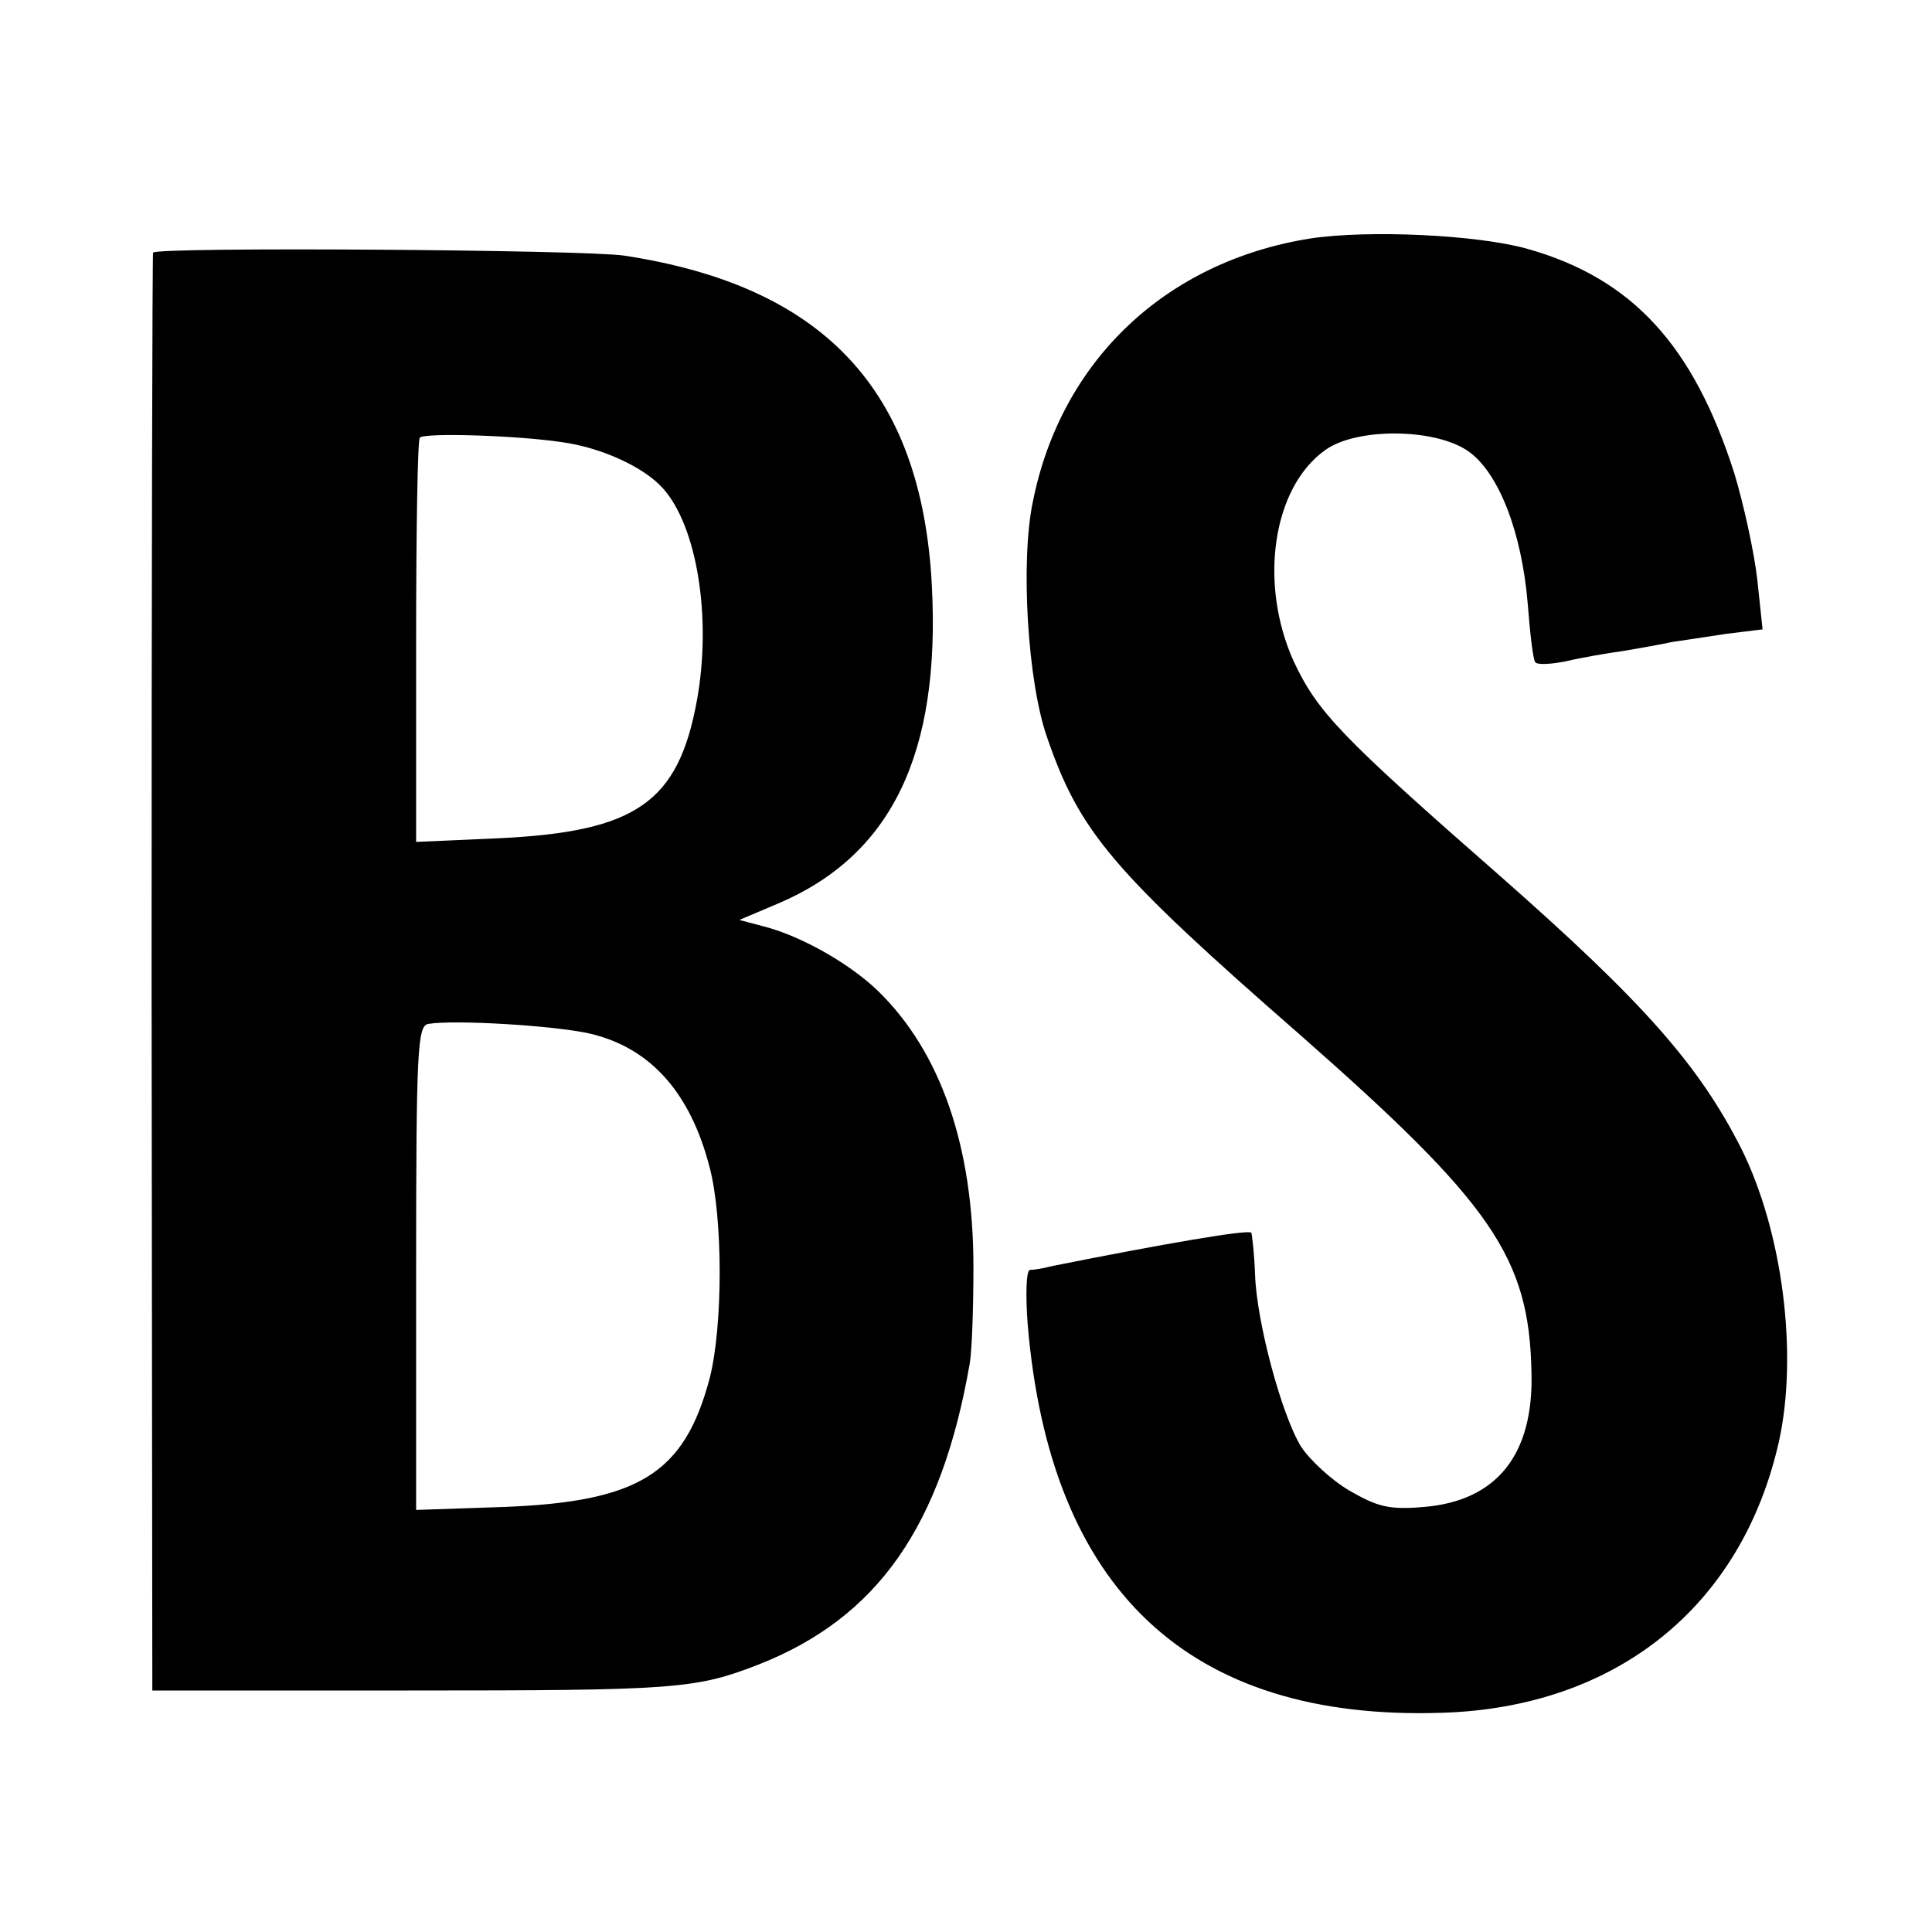
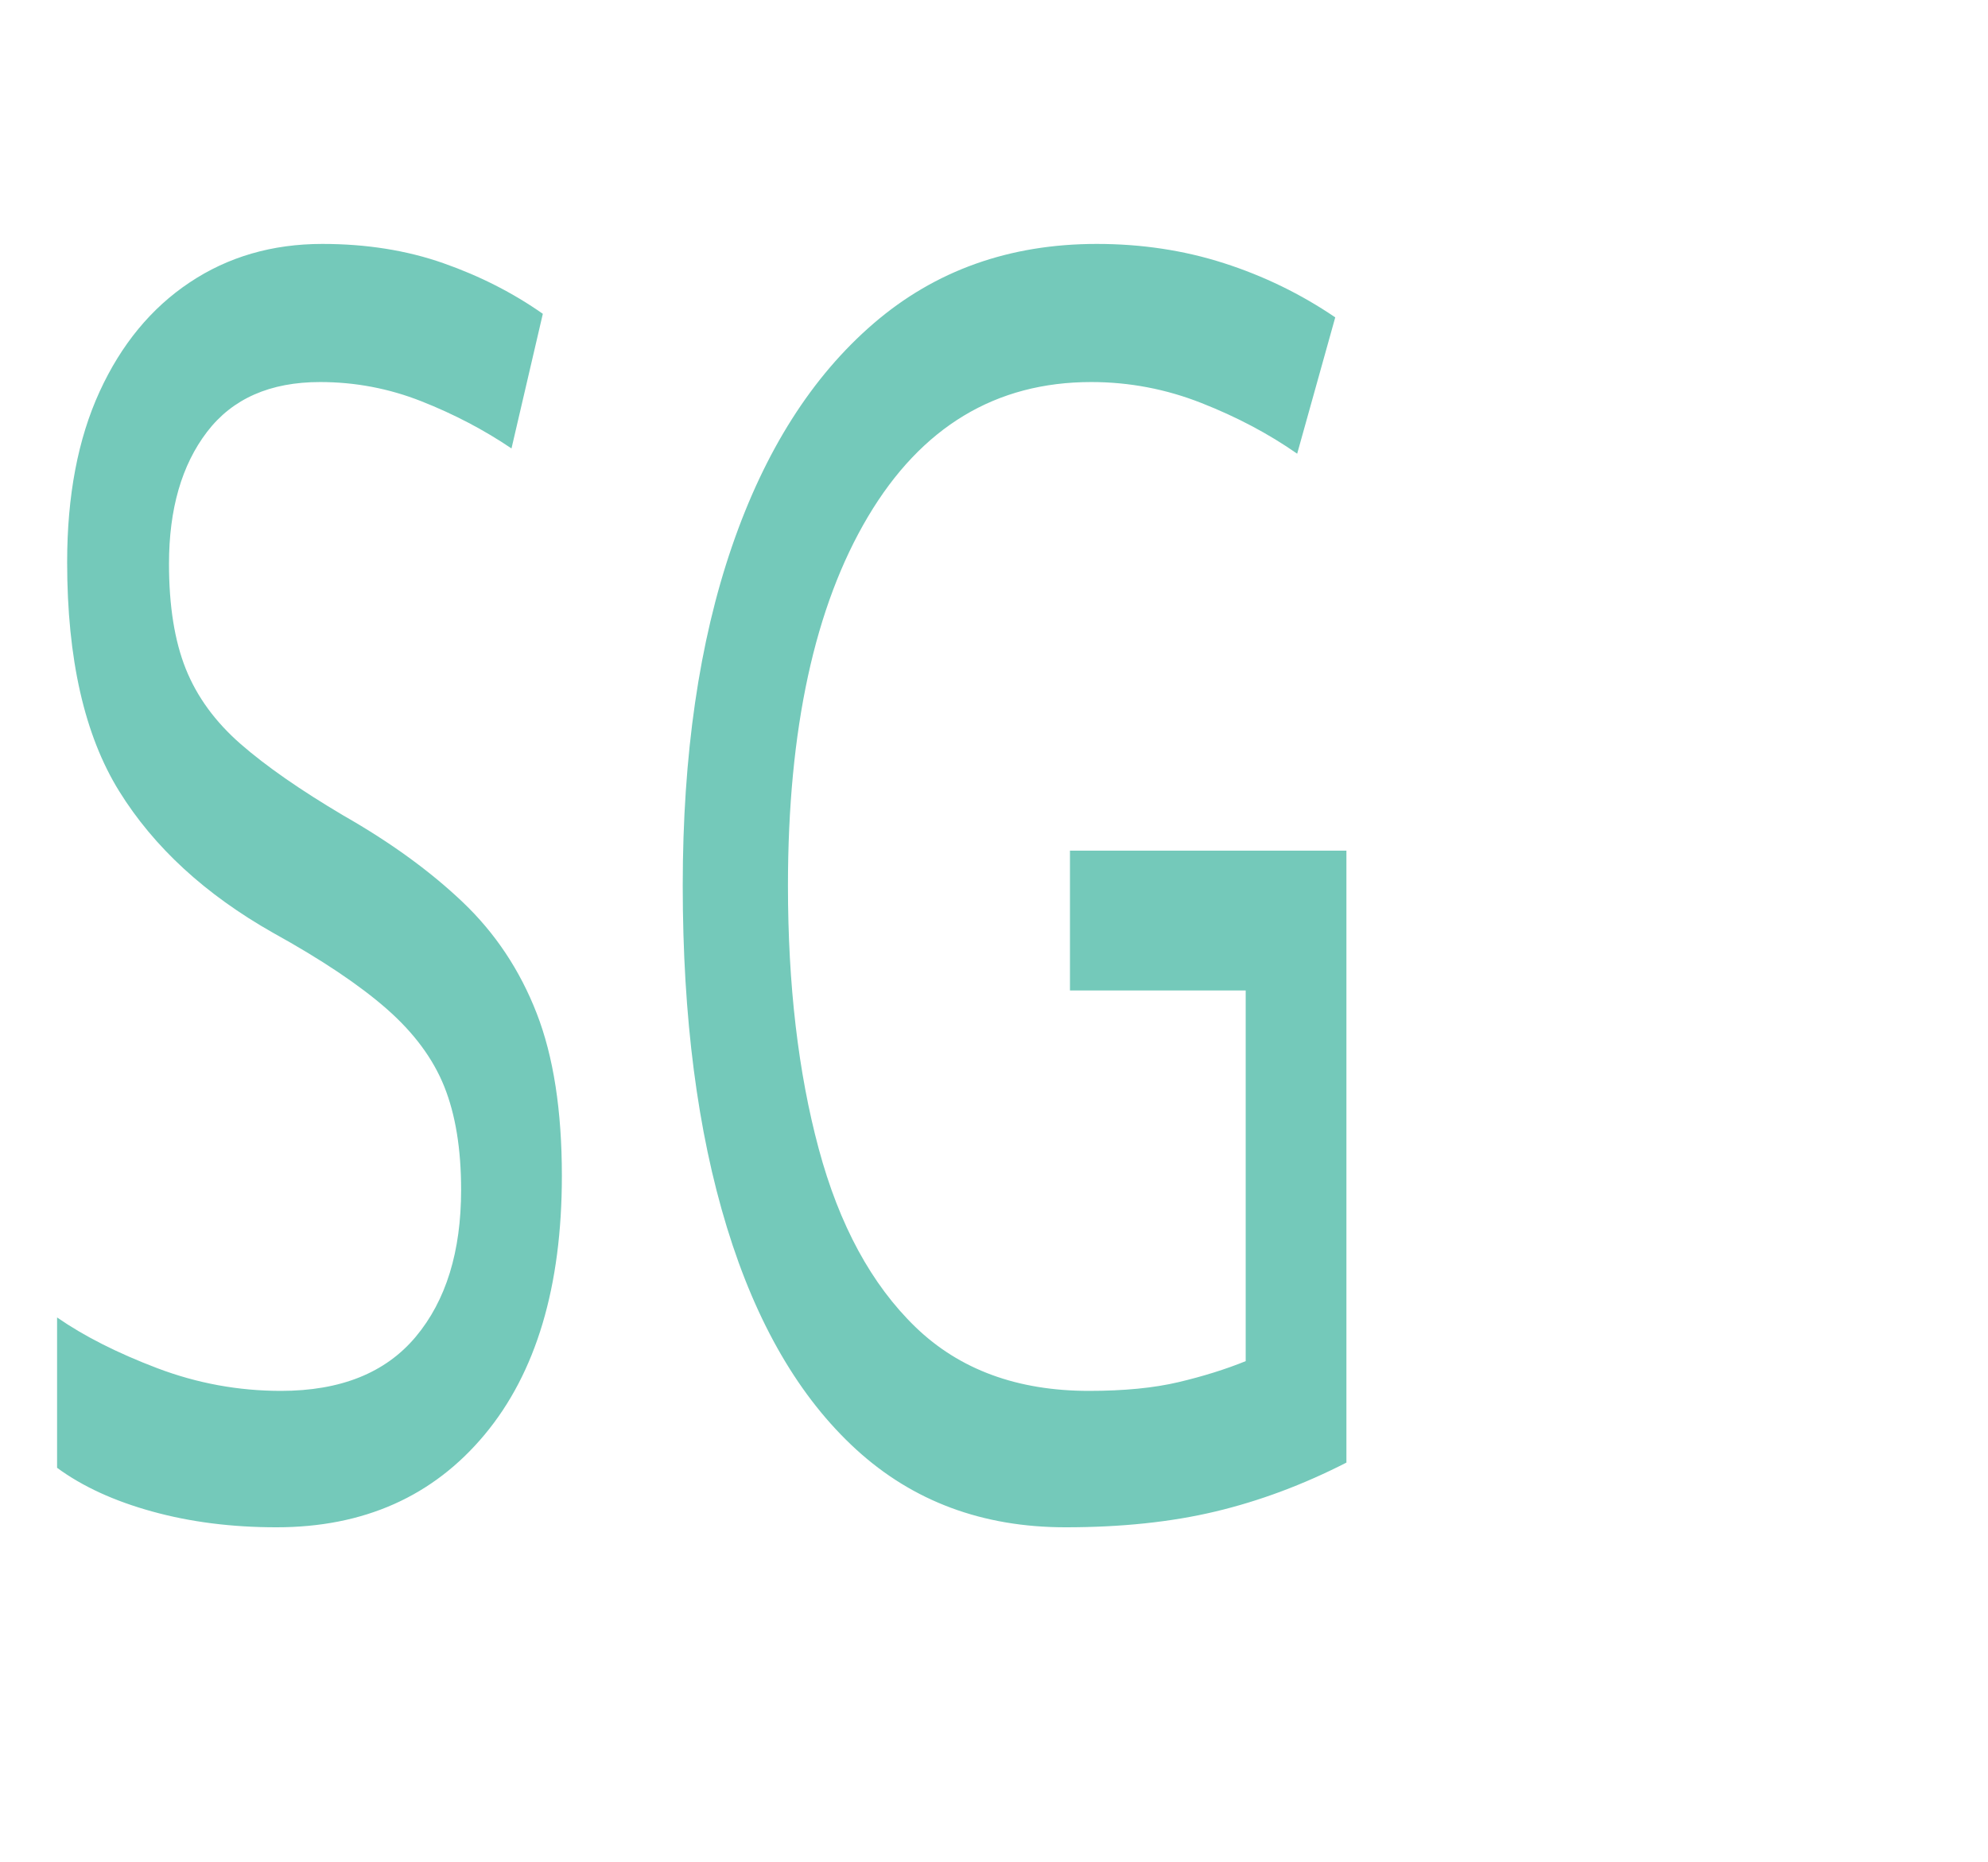
- <svg xmlns="http://www.w3.org/2000/svg" version="1" width="346.667" height="346.667" viewBox="0 0 260 260">
-   <path d="M176.3 32.1c-19.4 3.1-33.5 16.4-37.3 35.4-1.7 8.1-.7 24.3 1.9 31.7 4.4 12.8 8.8 18 34.1 40.1 25.8 22.7 30.8 29.9 31.1 45.4.3 11.1-4.7 17.3-14.5 18.1-4.6.4-6.2 0-10-2.2-2.4-1.4-5.3-4.1-6.5-5.9-2.6-4.2-6-16.8-6.2-23.2-.1-2.8-.4-5.3-.5-5.6-.3-.5-11.9 1.5-26.9 4.5-1.1.3-2.4.5-2.9.5-.5.1-.6 3.3-.3 7.3 3 35.8 21.7 53.4 55.7 52.3 23.5-.7 40.4-14.3 45.4-36.5 2.6-11.8.5-28.3-5.1-39.5-5.7-11.2-13.1-19.6-32.3-36.5-21.7-19-24.7-22.2-27.9-29-4.7-10.4-2.9-23.3 4.2-28.4 4.2-3.1 15-3 19.4.2 4 2.9 7.1 10.8 7.9 20.5.3 3.9.7 7.4 1 7.8.2.4 2.1.3 4.1-.1 2.1-.5 5.6-1.1 7.8-1.4 2.3-.4 5.2-.9 6.5-1.2 1.4-.2 4.7-.7 7.3-1.1l4.9-.6-.7-6.6c-.4-3.6-1.8-10.1-3.1-14.4-5.5-17.2-13.7-26.2-27.8-30.2-6.7-1.9-21.4-2.6-29.3-1.4zM20.6 34c-.1.3-.2 43.9-.2 97l.1 96.5H55c36.1 0 38.6-.2 47.1-3.5 16-6.3 24.6-18.6 28.4-40.5.3-1.7.5-7.5.5-13 0-16.2-4.4-28.9-12.8-37.1-3.9-3.8-10.7-7.6-15.7-8.8l-3-.8 5.2-2.2c15.3-6.5 21.9-20.2 20.7-42.9C124 52.5 110.9 38.5 84 34.4c-5.4-.8-63-1.2-63.4-.4zm55 25.5c5.2.7 11 3.3 13.6 6.2 4.6 5.1 6.6 17.4 4.6 28.5-2.5 13.8-8.2 17.7-26.5 18.6l-11.3.5v-27c0-14.8.2-27.2.5-27.4.6-.7 13.1-.3 19.1.6zm3.8 79.6c8.1 1.9 13.5 7.9 16.1 18 1.8 6.8 1.8 21.4 0 28.4-3.4 12.8-9.5 16.6-27.7 17.3l-11.8.4v-32.5c0-29.4.2-32.6 1.6-32.9 3.4-.6 17 .2 21.8 1.3z" />
+ <svg xmlns="http://www.w3.org/2000/svg" id="Layer_2" data-name="Layer 2" viewBox="0 0 489.72 458.58">
+   <defs>
+     <style>
+       .cls-1 {
+         fill: #74c9ba;
+         font-family: GoodTimesHv-Regular, 'Good Times';
+         font-size: 430.79px;
+       }
+     </style>
+   </defs>
+   <g id="Layer_1-2" data-name="Layer 1">
+     <text class="cls-1" transform="translate(0 371.99) scale(.64 1)">
+       <tspan x="0" y="0">SG</tspan>
+     </text>
+   </g>
</svg>
